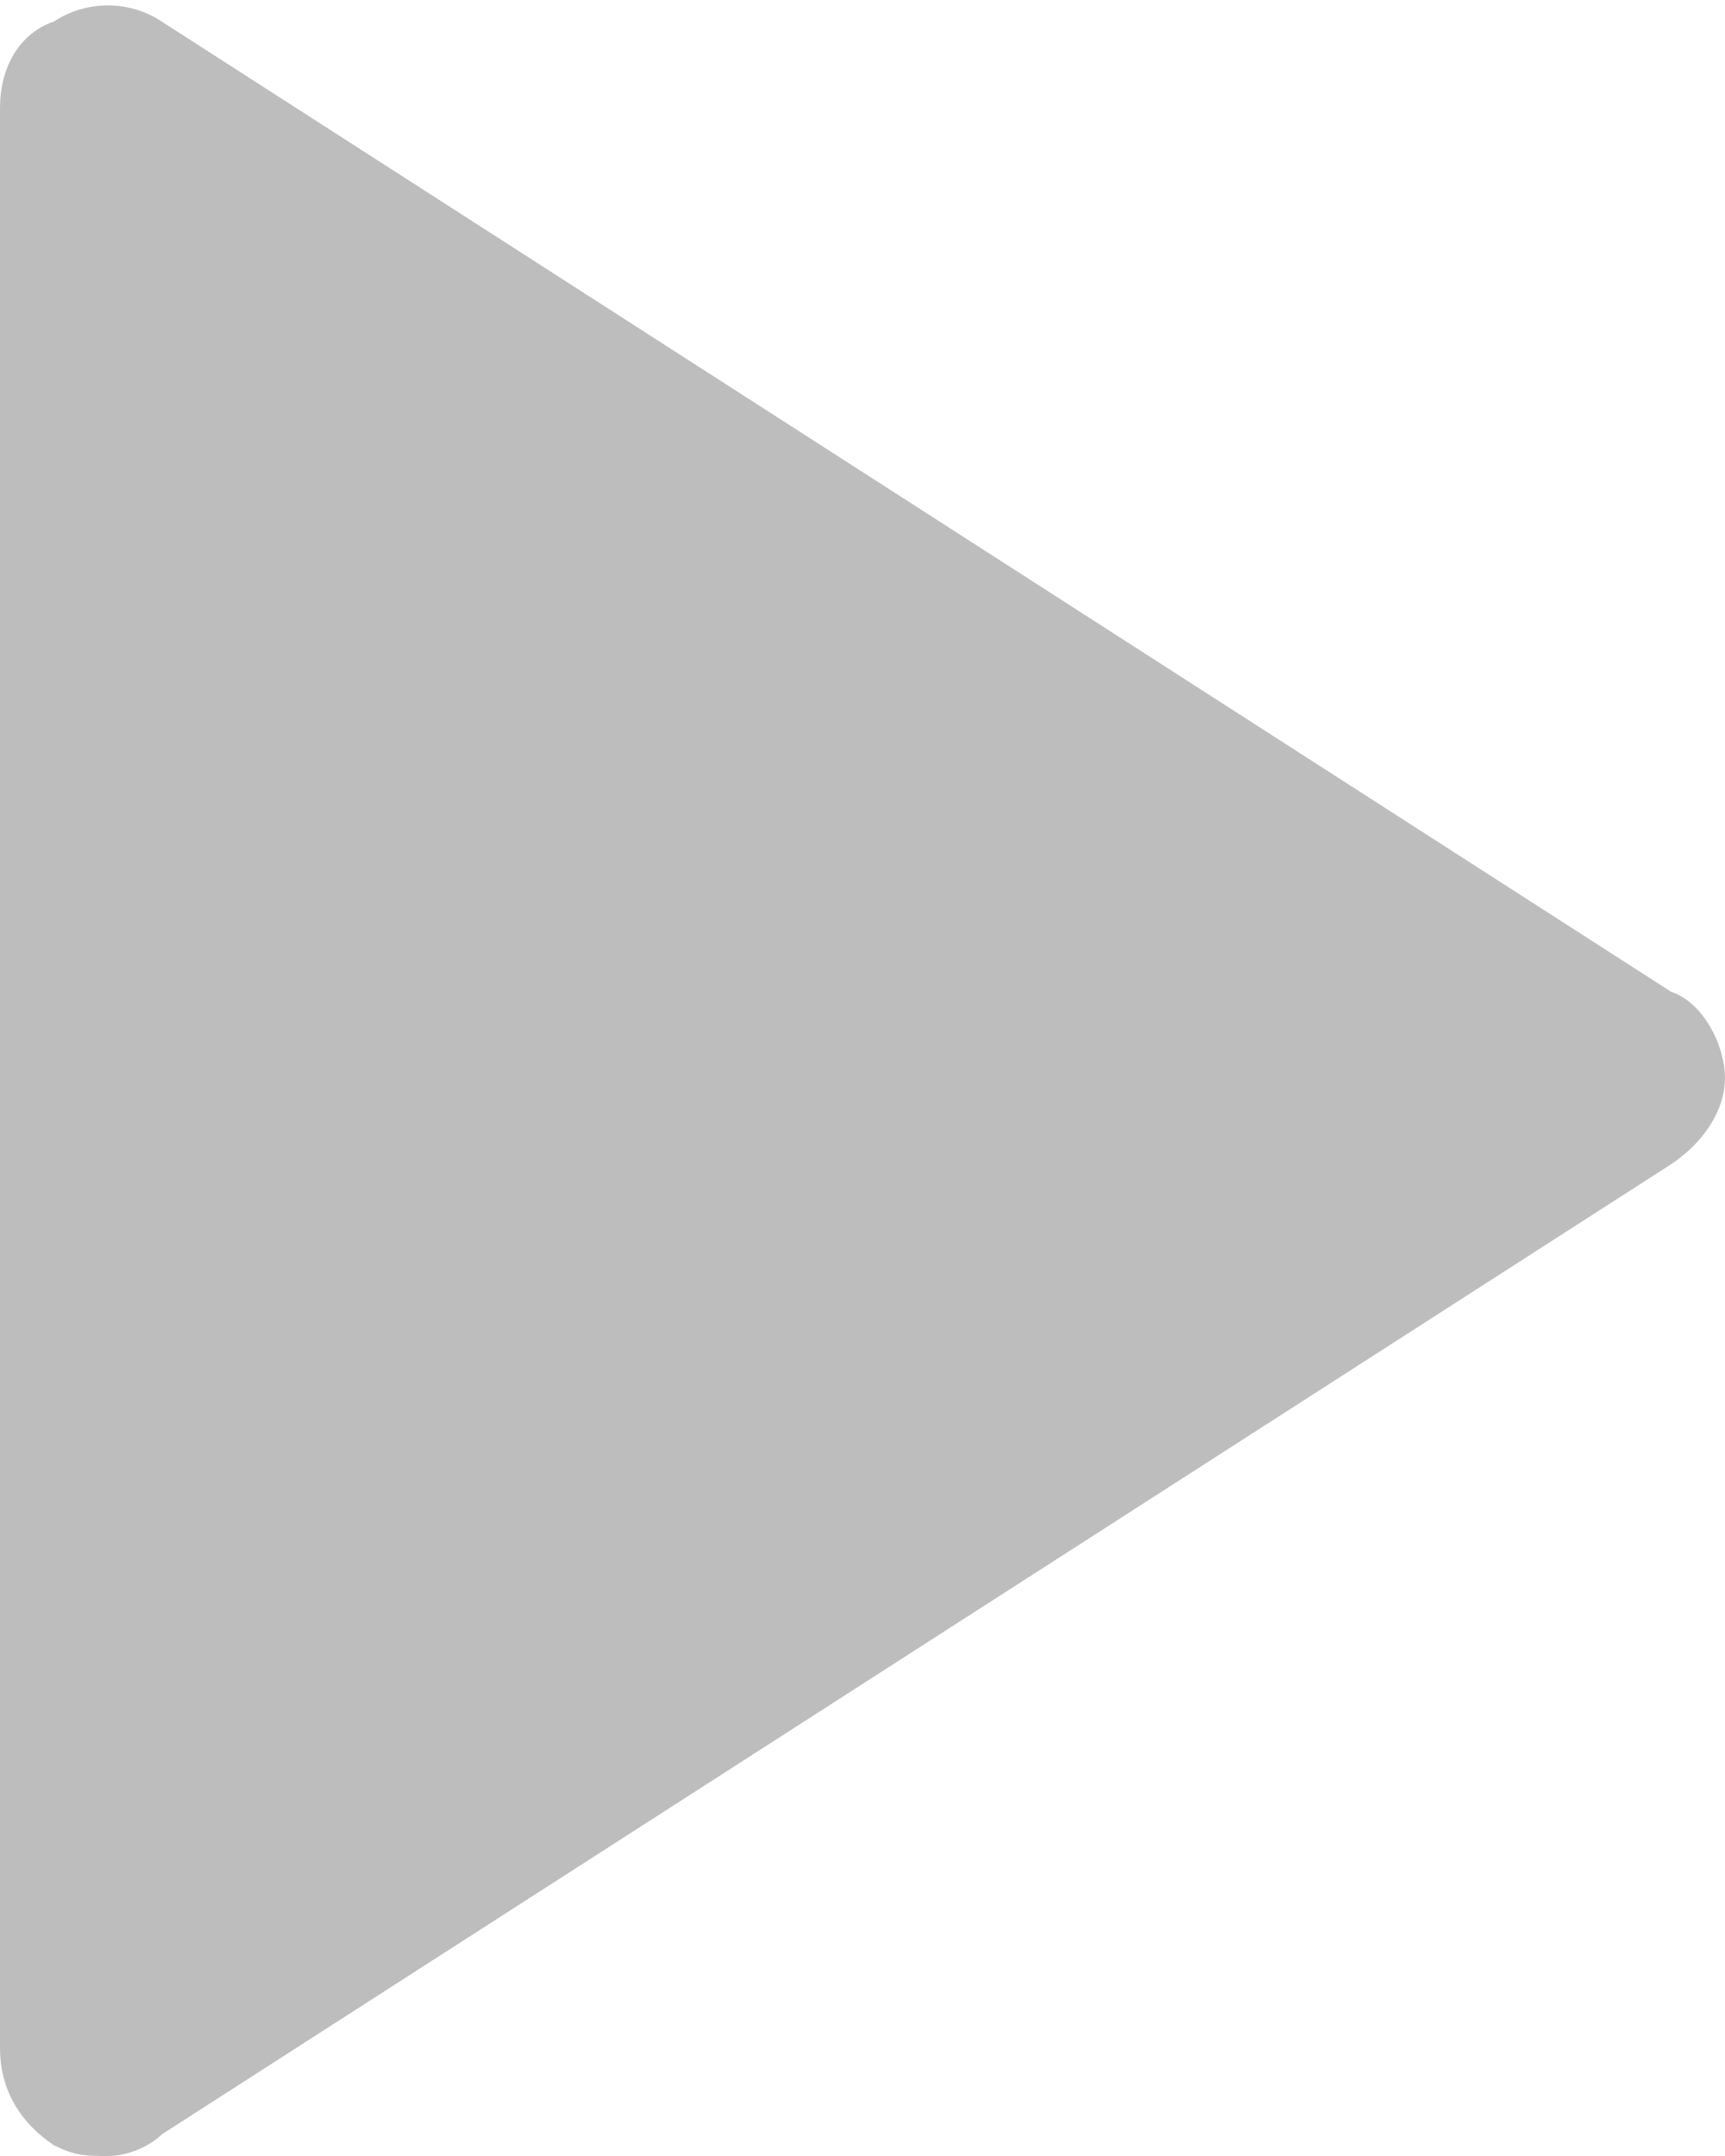
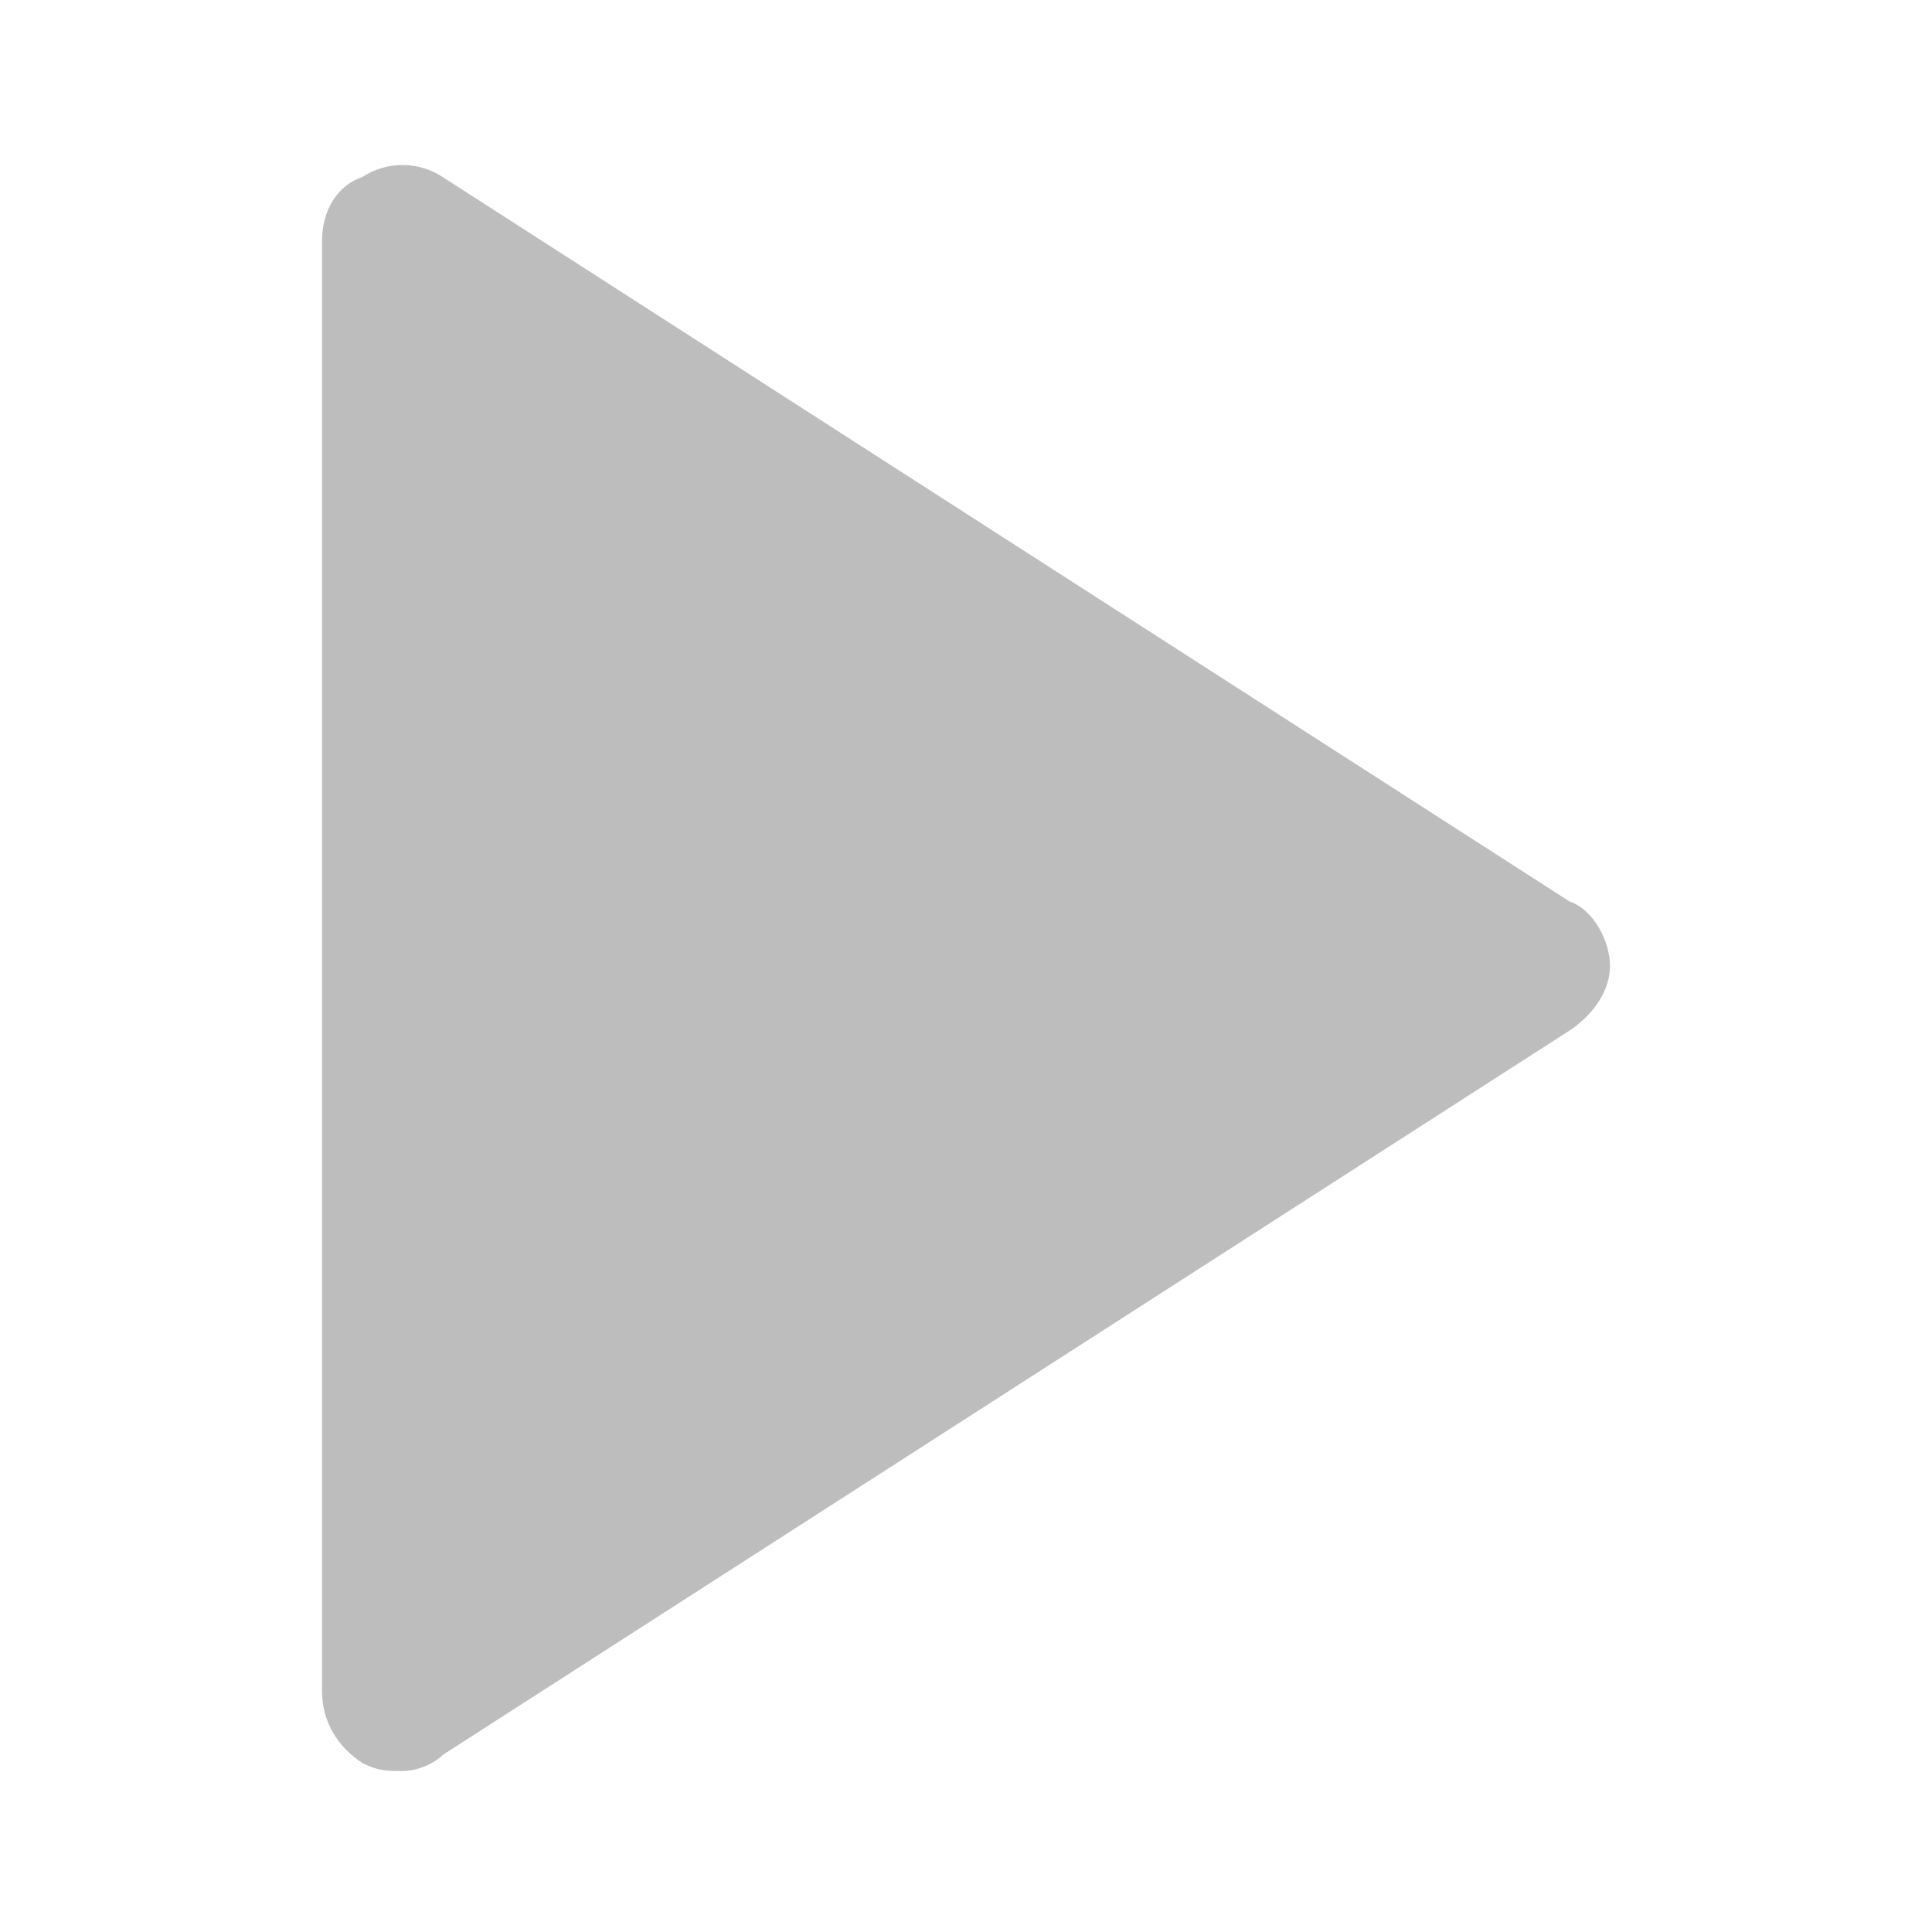
- <svg xmlns="http://www.w3.org/2000/svg" version="1.1" id="Capa_1" x="0px" y="0px" viewBox="0 0 16 20" style="enable-background:new 0 0 16 20;" xml:space="preserve">
+ <svg xmlns="http://www.w3.org/2000/svg" version="1.1" id="Capa_1" x="0px" y="0px" viewBox="0 0 24 24" style="enable-background:new 0 0 24 24;" xml:space="preserve">
  <style type="text/css">
	.st0{fill:#BDBDBD;}
</style>
-   <path class="st0" d="M15.5,9.2l-14-9c-0.3-0.2-0.7-0.2-1,0C0.2,0.3,0,0.6,0,1v18c0,0.4,0.2,0.7,0.5,0.9C0.7,20,0.8,20,1,20  c0.2,0,0.4-0.1,0.5-0.2l14-9c0.3-0.2,0.5-0.5,0.5-0.8S15.8,9.3,15.5,9.2z" />
+   <path class="st0" d="M19.5,11.2l-14-9C5.2,2,4.8,2,4.5,2.2C4.2,2.3,4,2.6,4,3v18c0,0.4,0.2,0.7,0.5,0.9C4.7,22,4.8,22,5,22  s0.4-0.1,0.5-0.2l14-9c0.3-0.2,0.5-0.5,0.5-0.8S19.8,11.3,19.5,11.2z" />
</svg>
